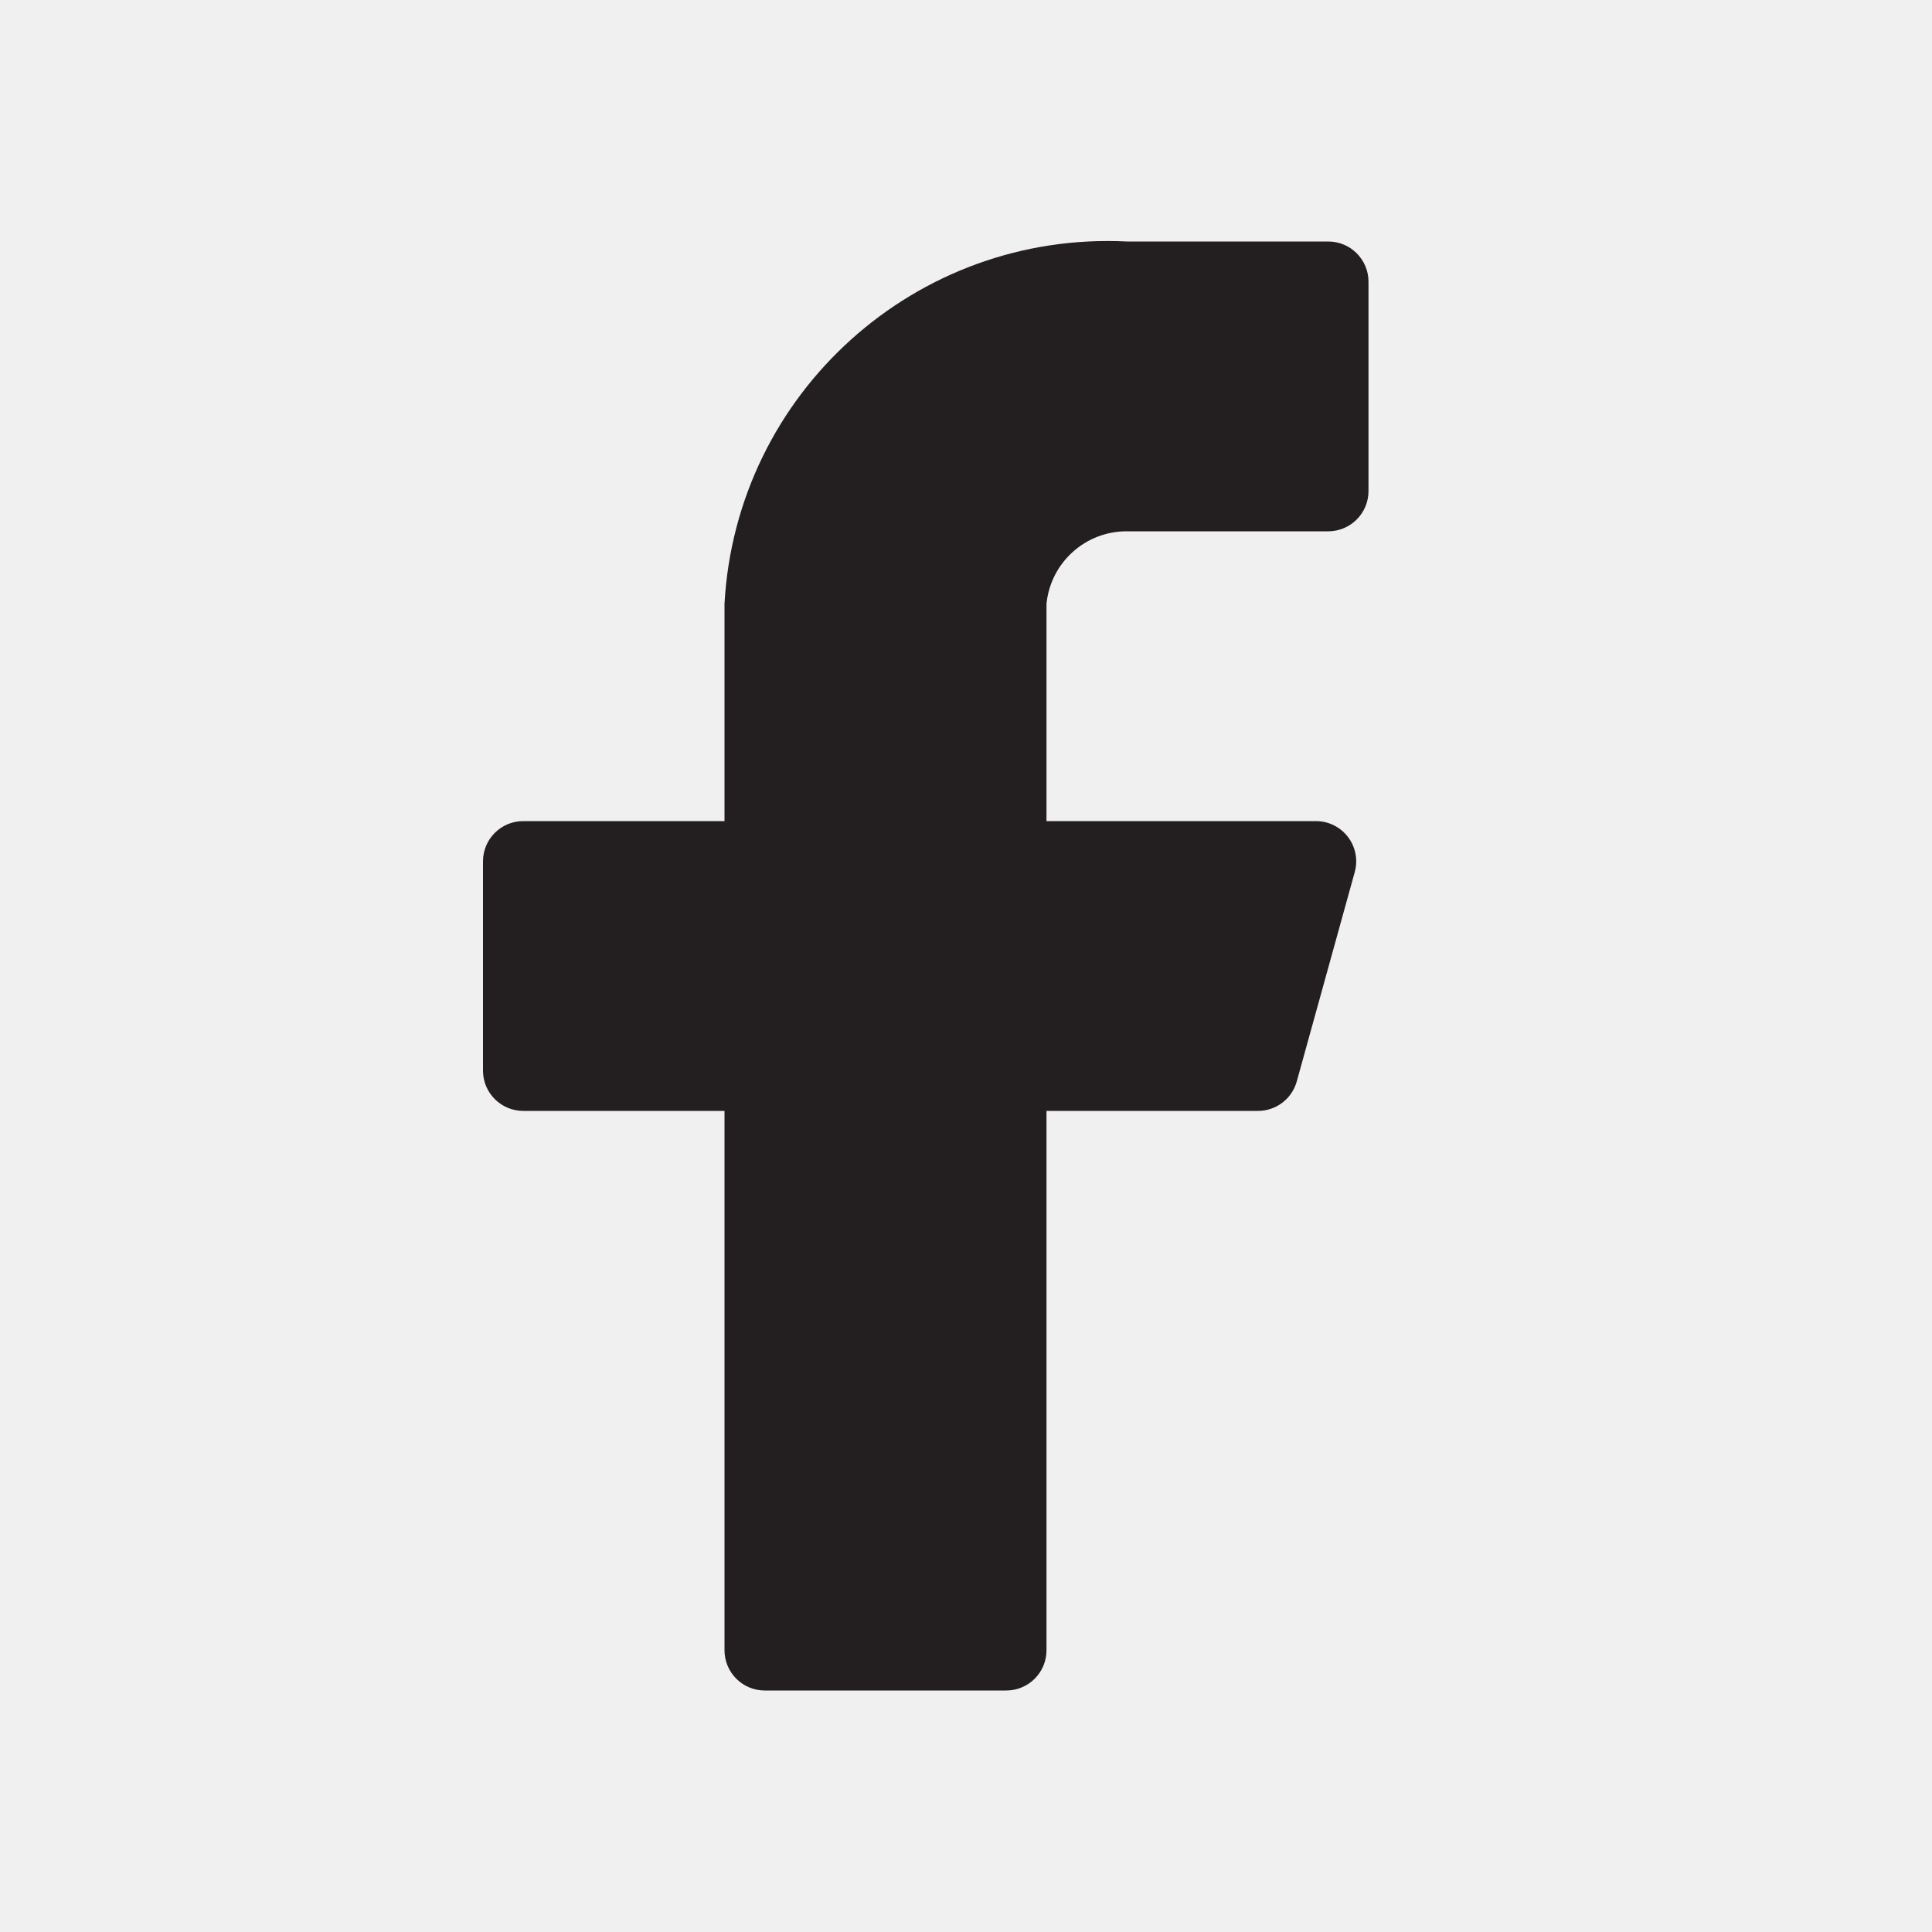
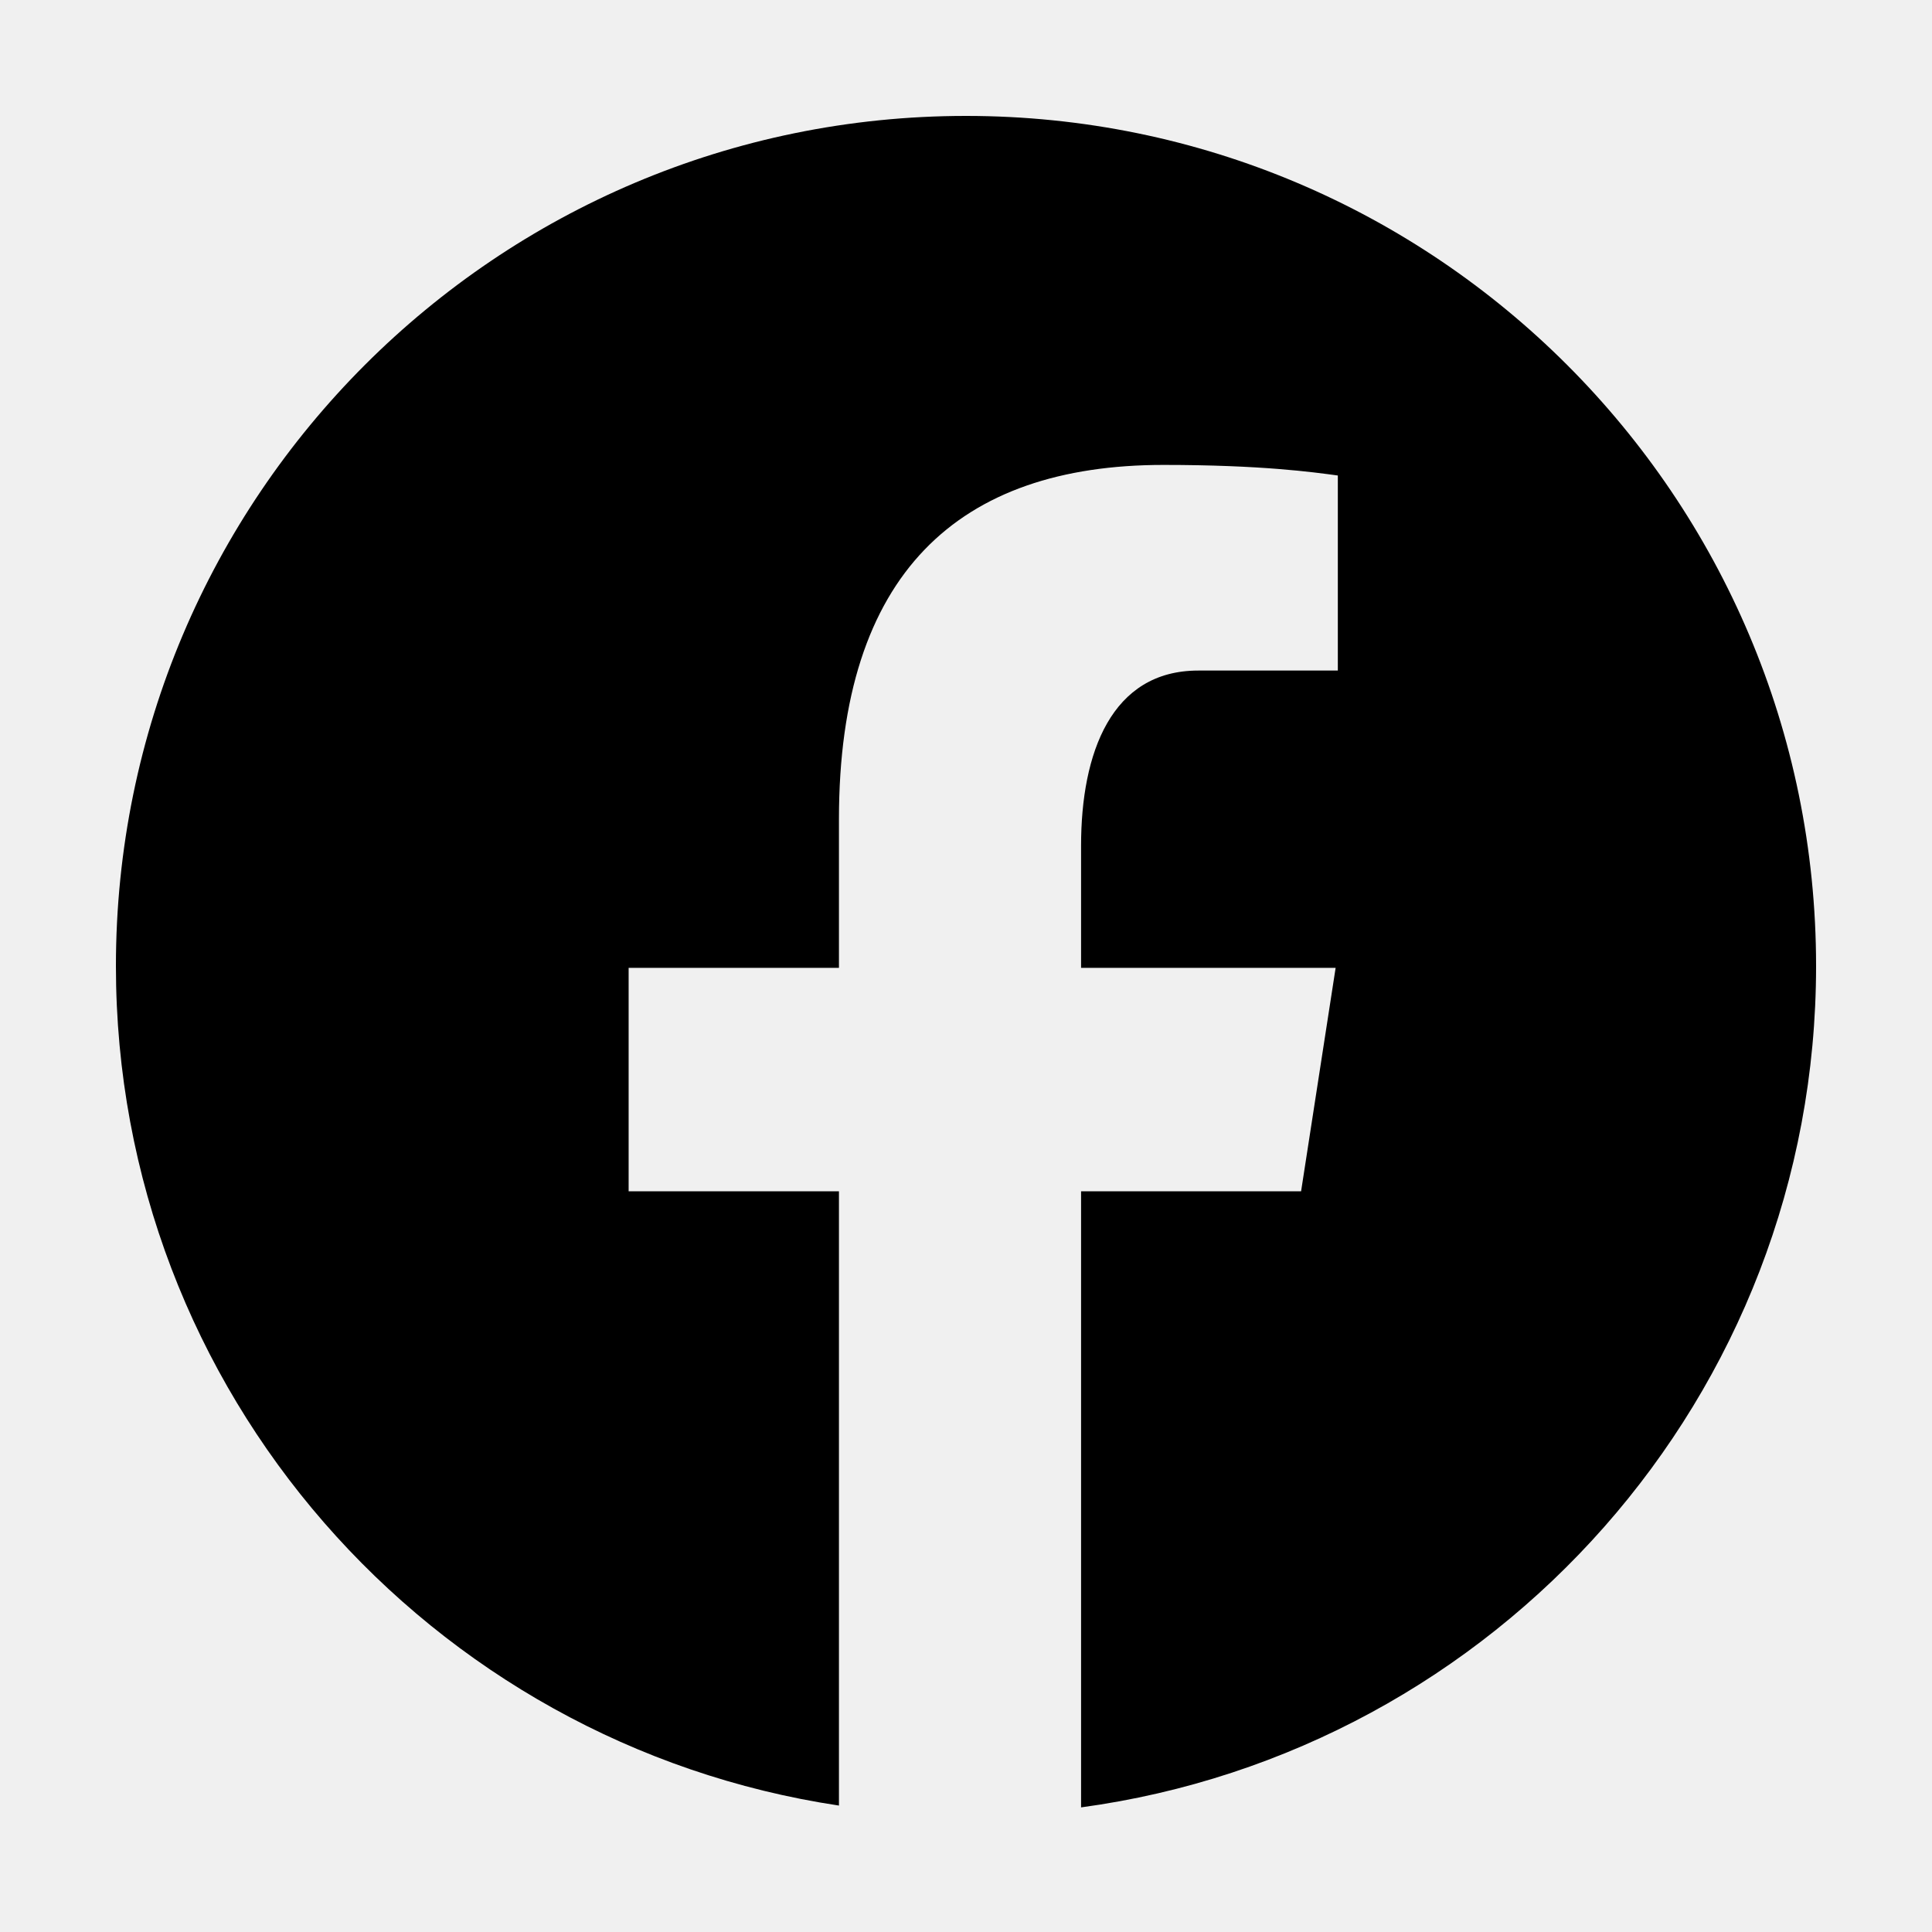
- <svg xmlns="http://www.w3.org/2000/svg" viewBox="0 0 24 24">
-   <path d="m0 0h24v24h-24z" fill="#fff" opacity="0" transform="matrix(-1 0 0 -1 24 24)" />
-   <path d="m17 3.5a.5.5 0 0 0 -.5-.5h-2.5a4.77 4.77 0 0 0 -5 4.5v2.7h-2.5a.5.5 0 0 0 -.5.5v2.6a.5.5 0 0 0 .5.5h2.5v6.7a.5.5 0 0 0 .5.5h3a.5.5 0 0 0 .5-.5v-6.7h2.62a.5.5 0 0 0 .49-.37l.72-2.6a.5.5 0 0 0 -.48-.63h-3.35v-2.7a1 1 0 0 1 1-.9h2.5a.5.5 0 0 0 .5-.5z" fill="#231f20" />
+ <svg xmlns="http://www.w3.org/2000/svg" viewBox="0 0 50 50" width="50px" height="50px">
+   <path d="M25,3C12.85,3,3,12.85,3,25c0,11.03,8.125,20.137,18.712,21.728V30.831h-5.443v-5.783h5.443v-3.848 c0-6.371,3.104-9.168,8.399-9.168c2.536,0,3.877,0.188,4.512,0.274v5.048h-3.612c-2.248,0-3.033,2.131-3.033,4.533v3.161h6.588 l-0.894,5.783h-5.694v15.944C38.716,45.318,47,36.137,47,25C47,12.85,37.15,3,25,3z" />
</svg>
